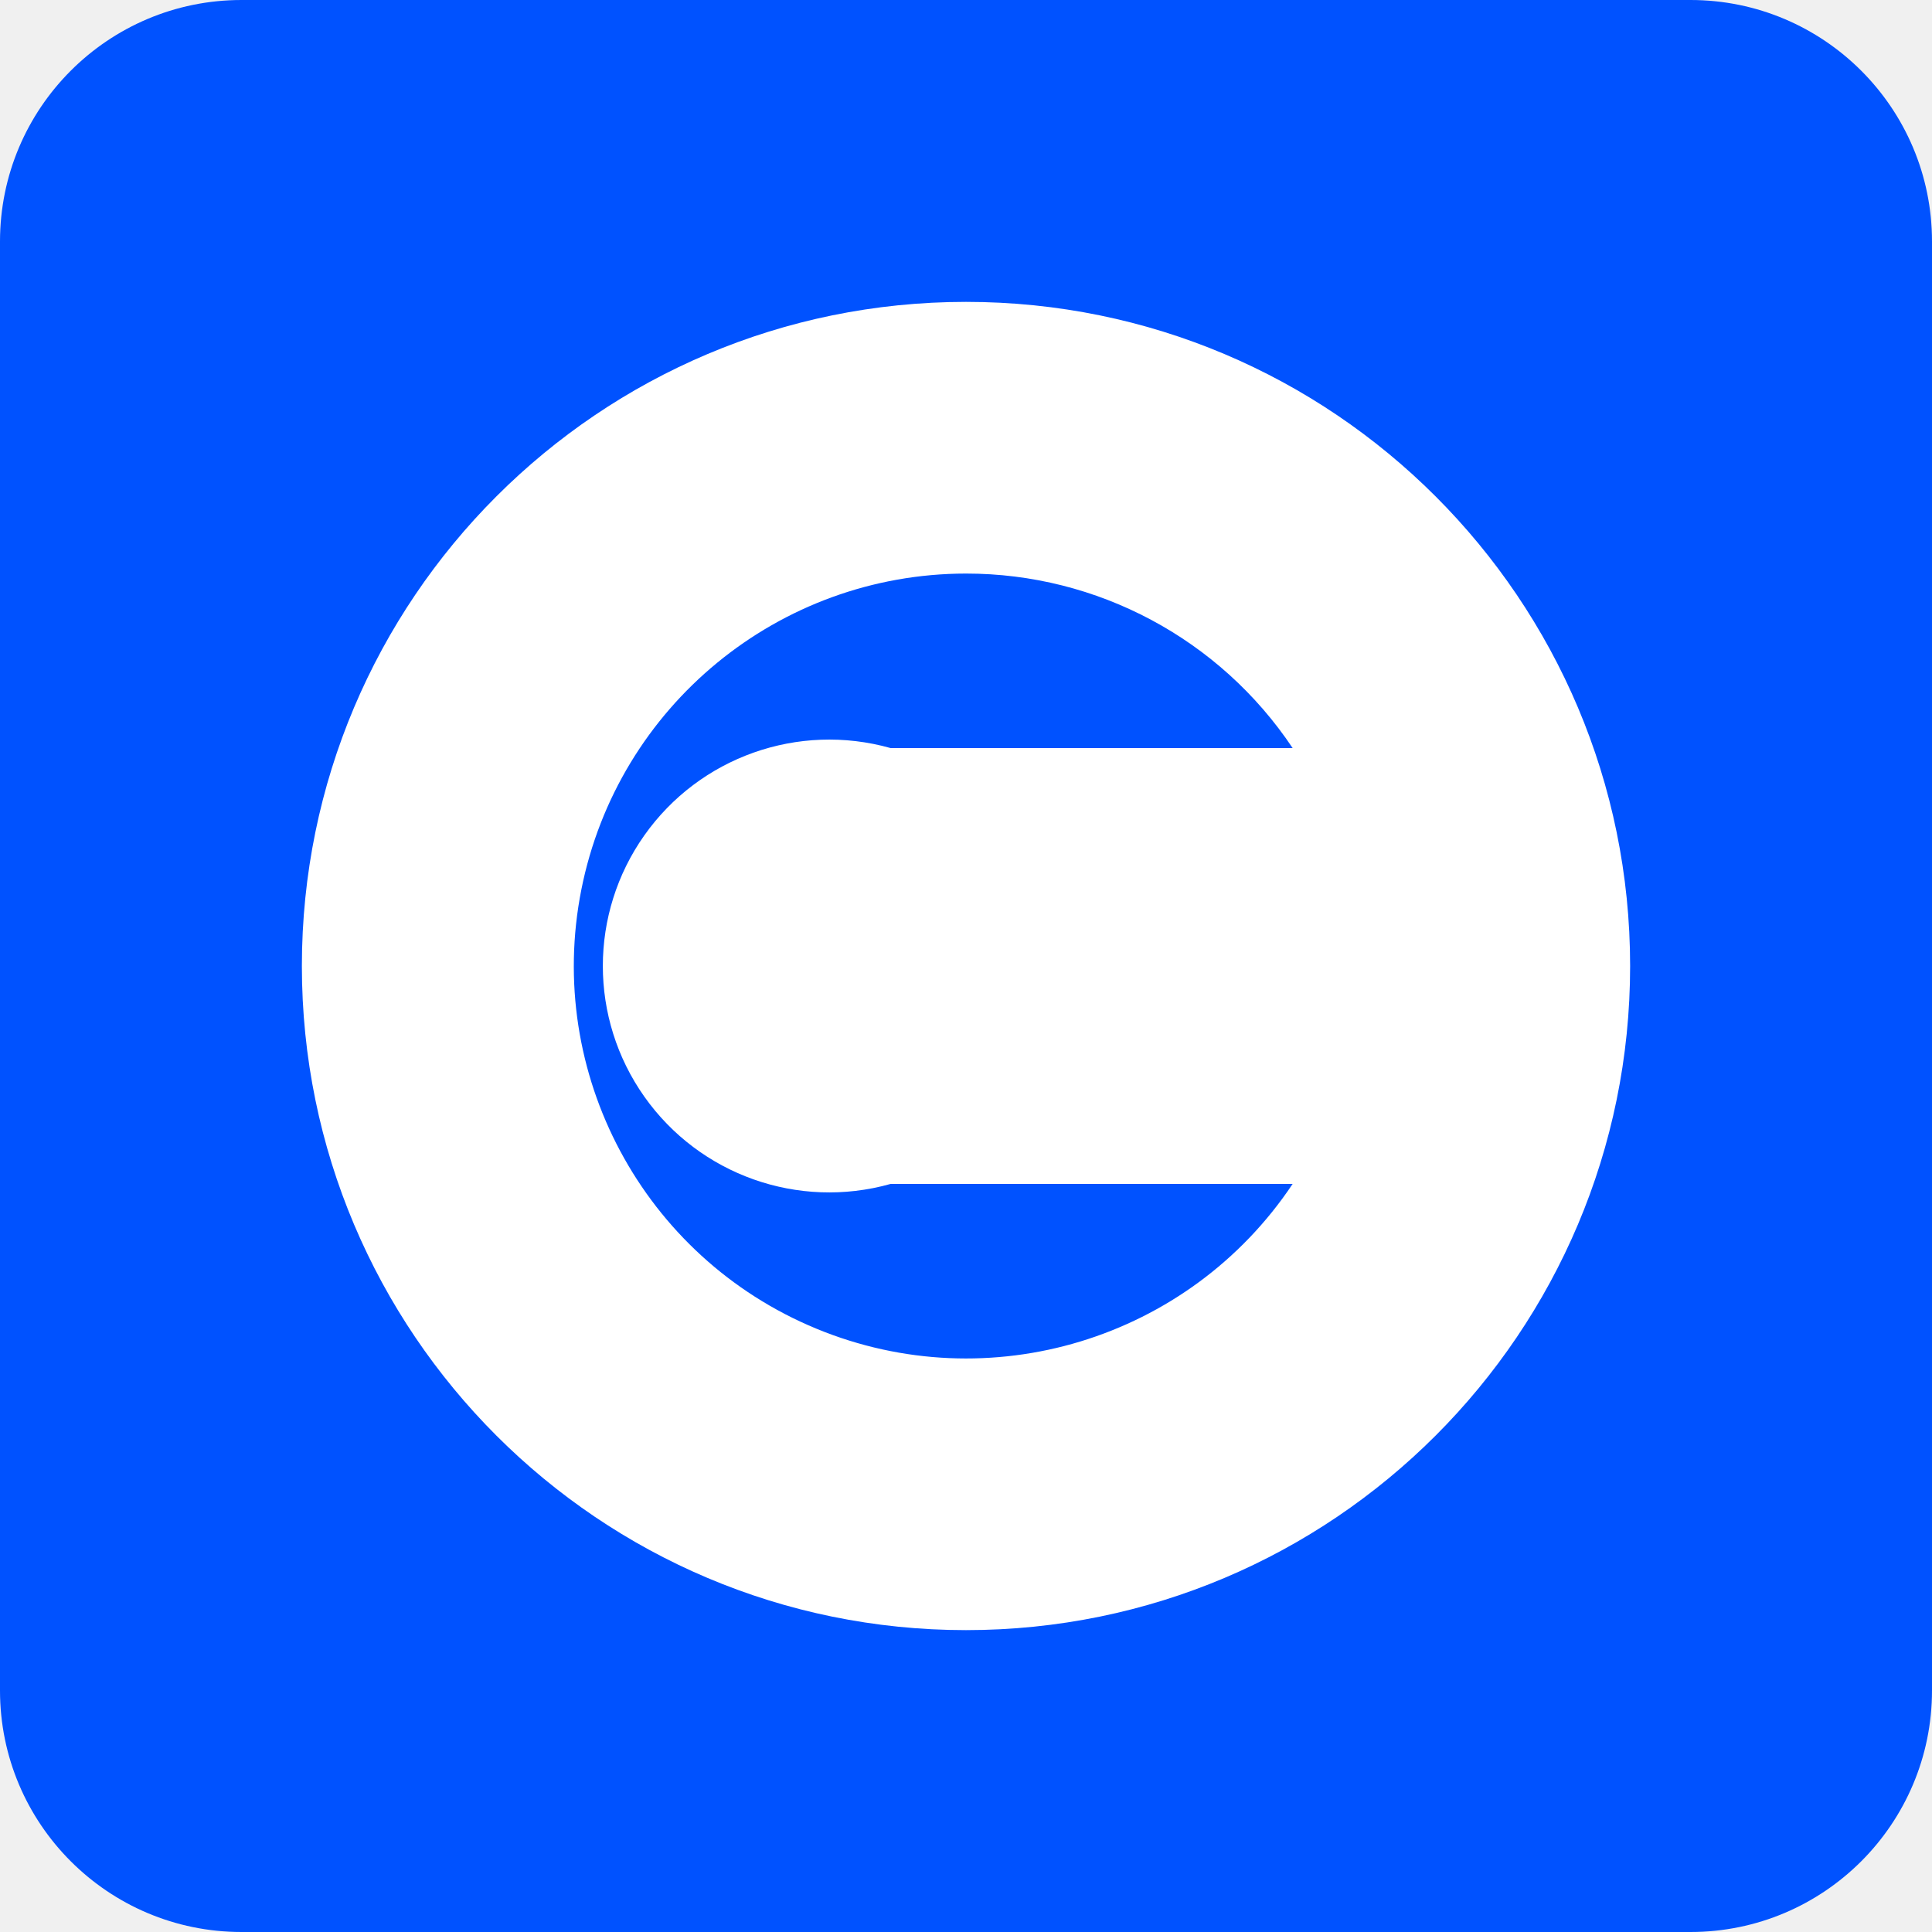
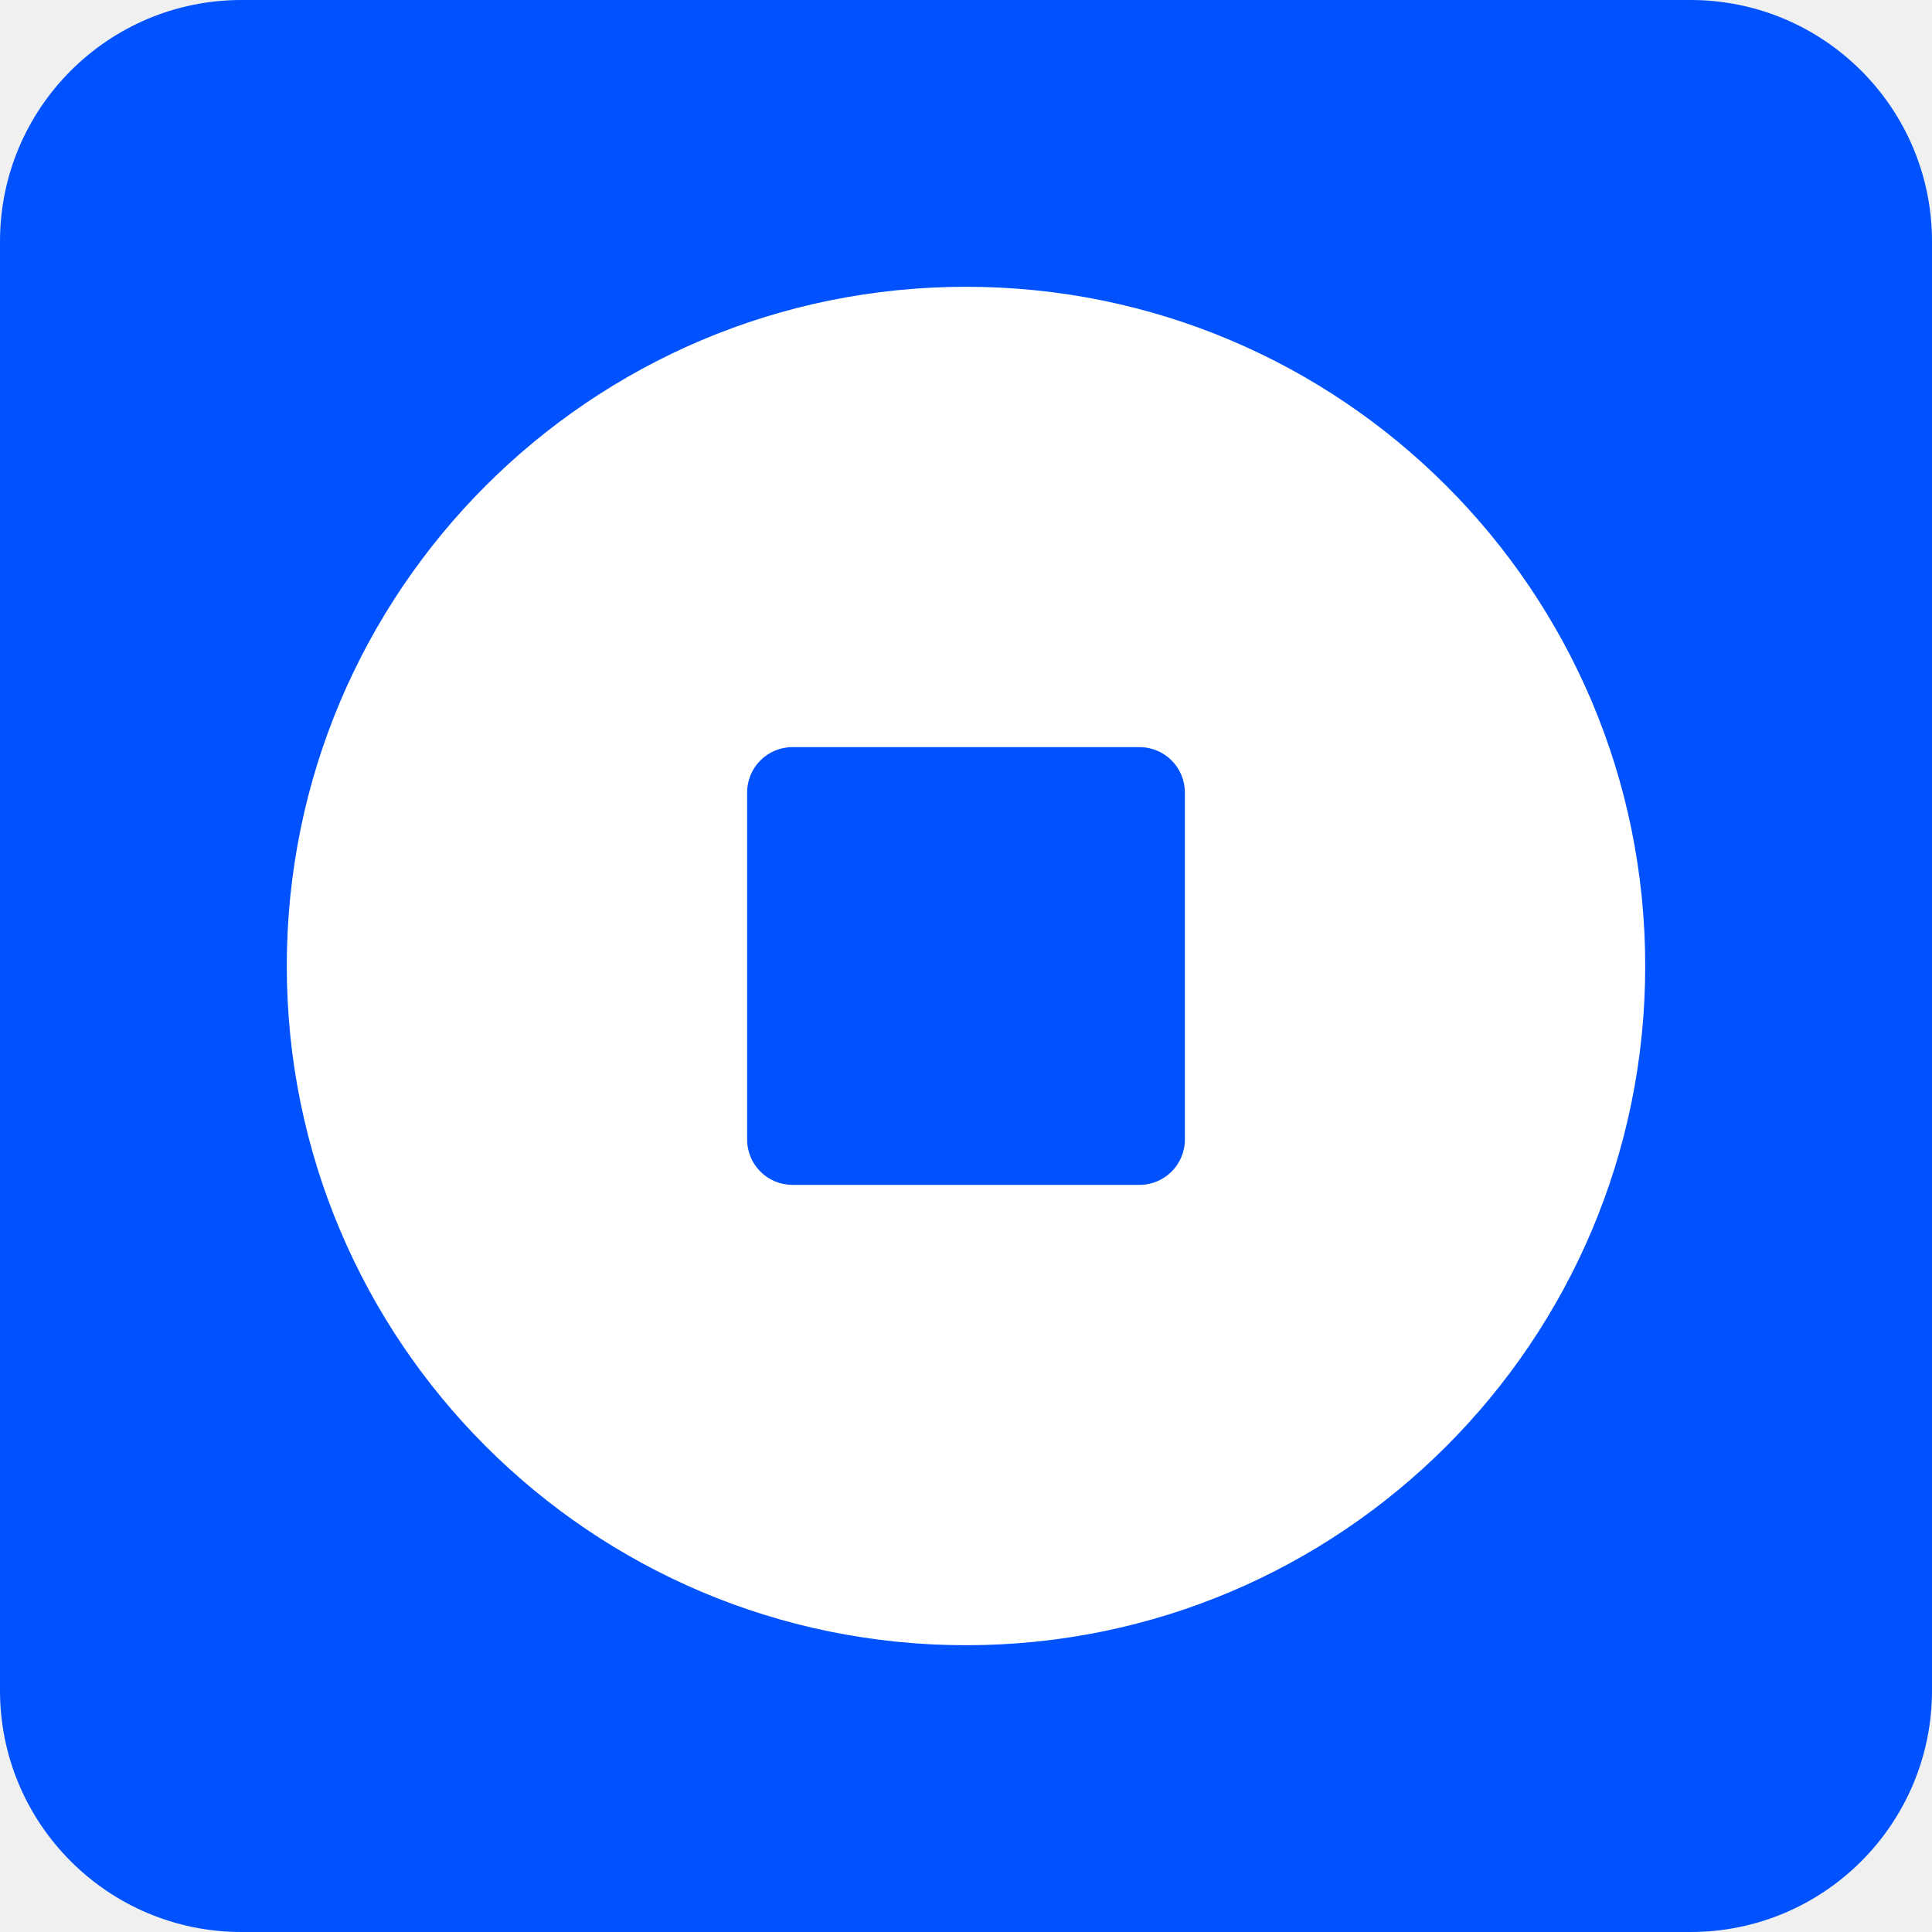
- <svg xmlns="http://www.w3.org/2000/svg" viewBox="0 0 64 64" role="img" aria-label="Coinbase Wallet">
-   <rect width="64" height="64" rx="8" fill="#0052ff" />
-   <path fill="#fff" fill-rule="evenodd" d="M32 10a22 22 0 1 0 0 44 22 22 0 0 0 0-44Zm0 9a13 13 0 1 0 10.82 20.22H29.5a7.5 7.5 0 1 1 0-14.44h13.32A13 13 0 0 0 32 19Z" />
+ <svg xmlns="http://www.w3.org/2000/svg" viewBox="0 0 1024 1024" role="img" aria-label="Coinbase Wallet">
+   <rect width="1024" height="1024" rx="128" fill="#0052ff" />
+   <path fill="#fff" fill-rule="evenodd" d="M152 512c0 198.823 161.177 360 360 360s360-161.177 360-360-161.177-360-360-360-360 161.177-360 360Zm268-116c-13.255 0-24 10.745-24 24v184c0 13.255 10.745 24 24 24h184c13.255 0 24-10.745 24-24V420c0-13.255-10.745-24-24-24H420Z" />
</svg>
